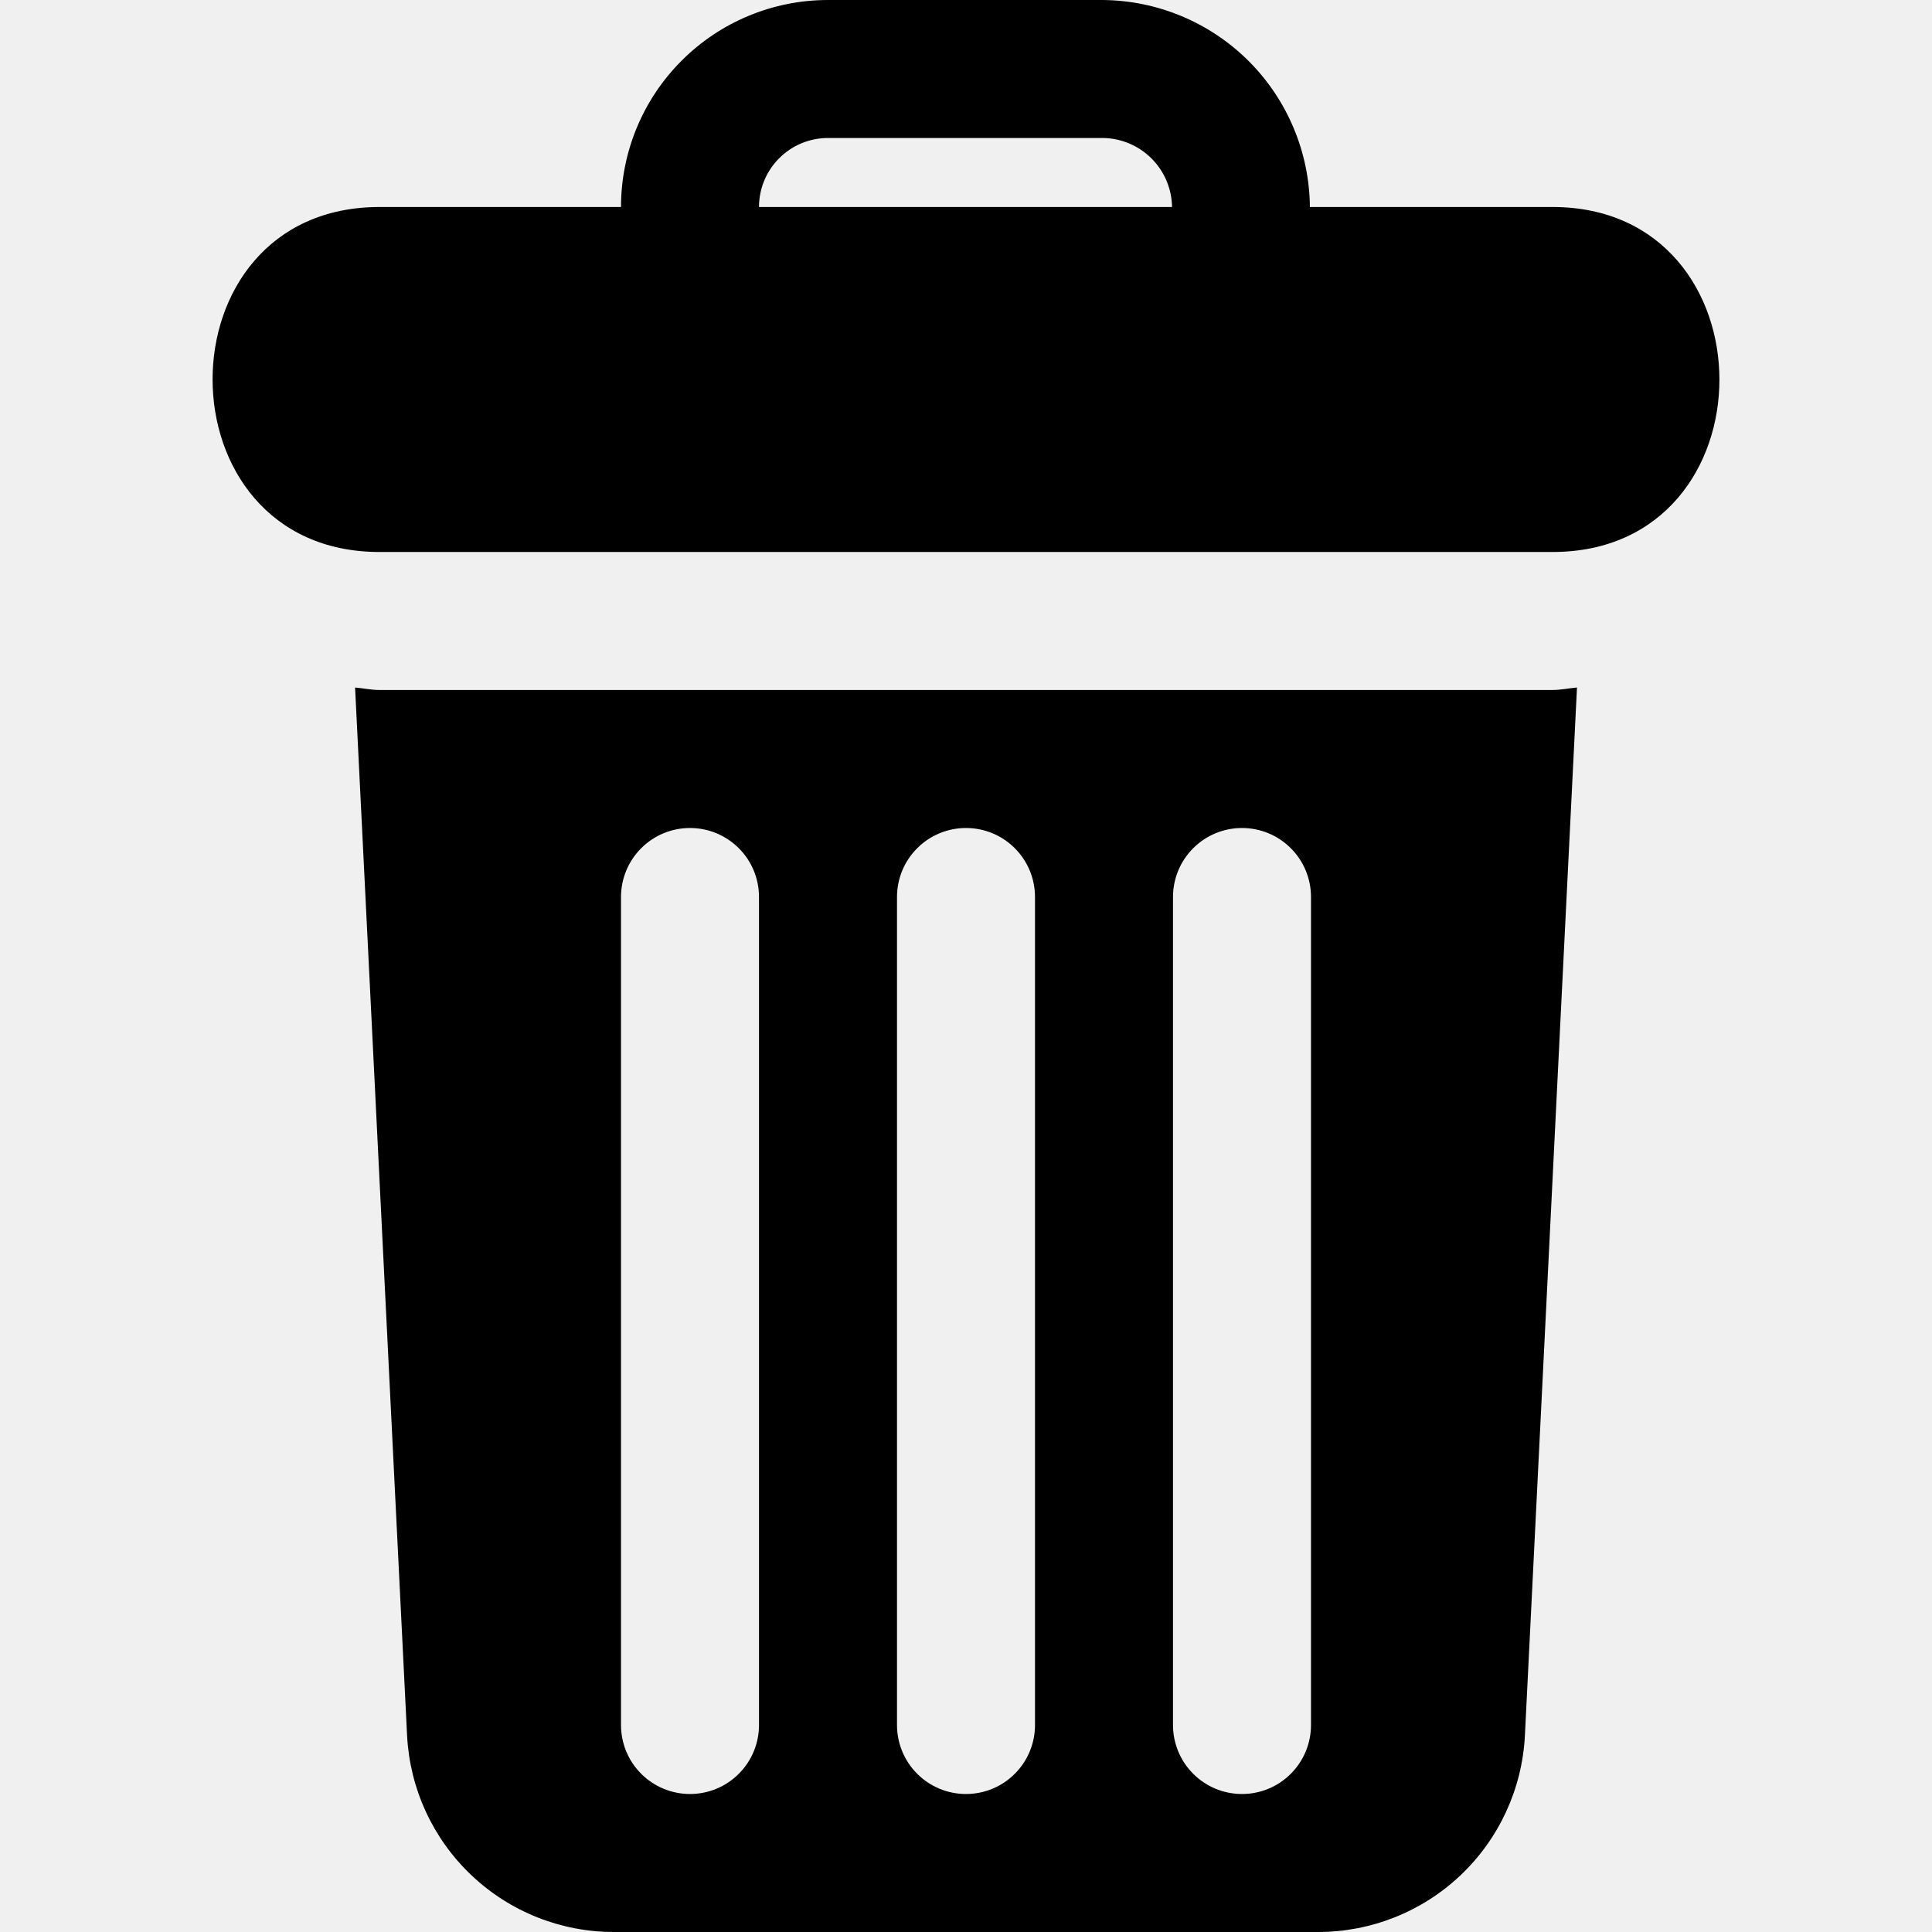
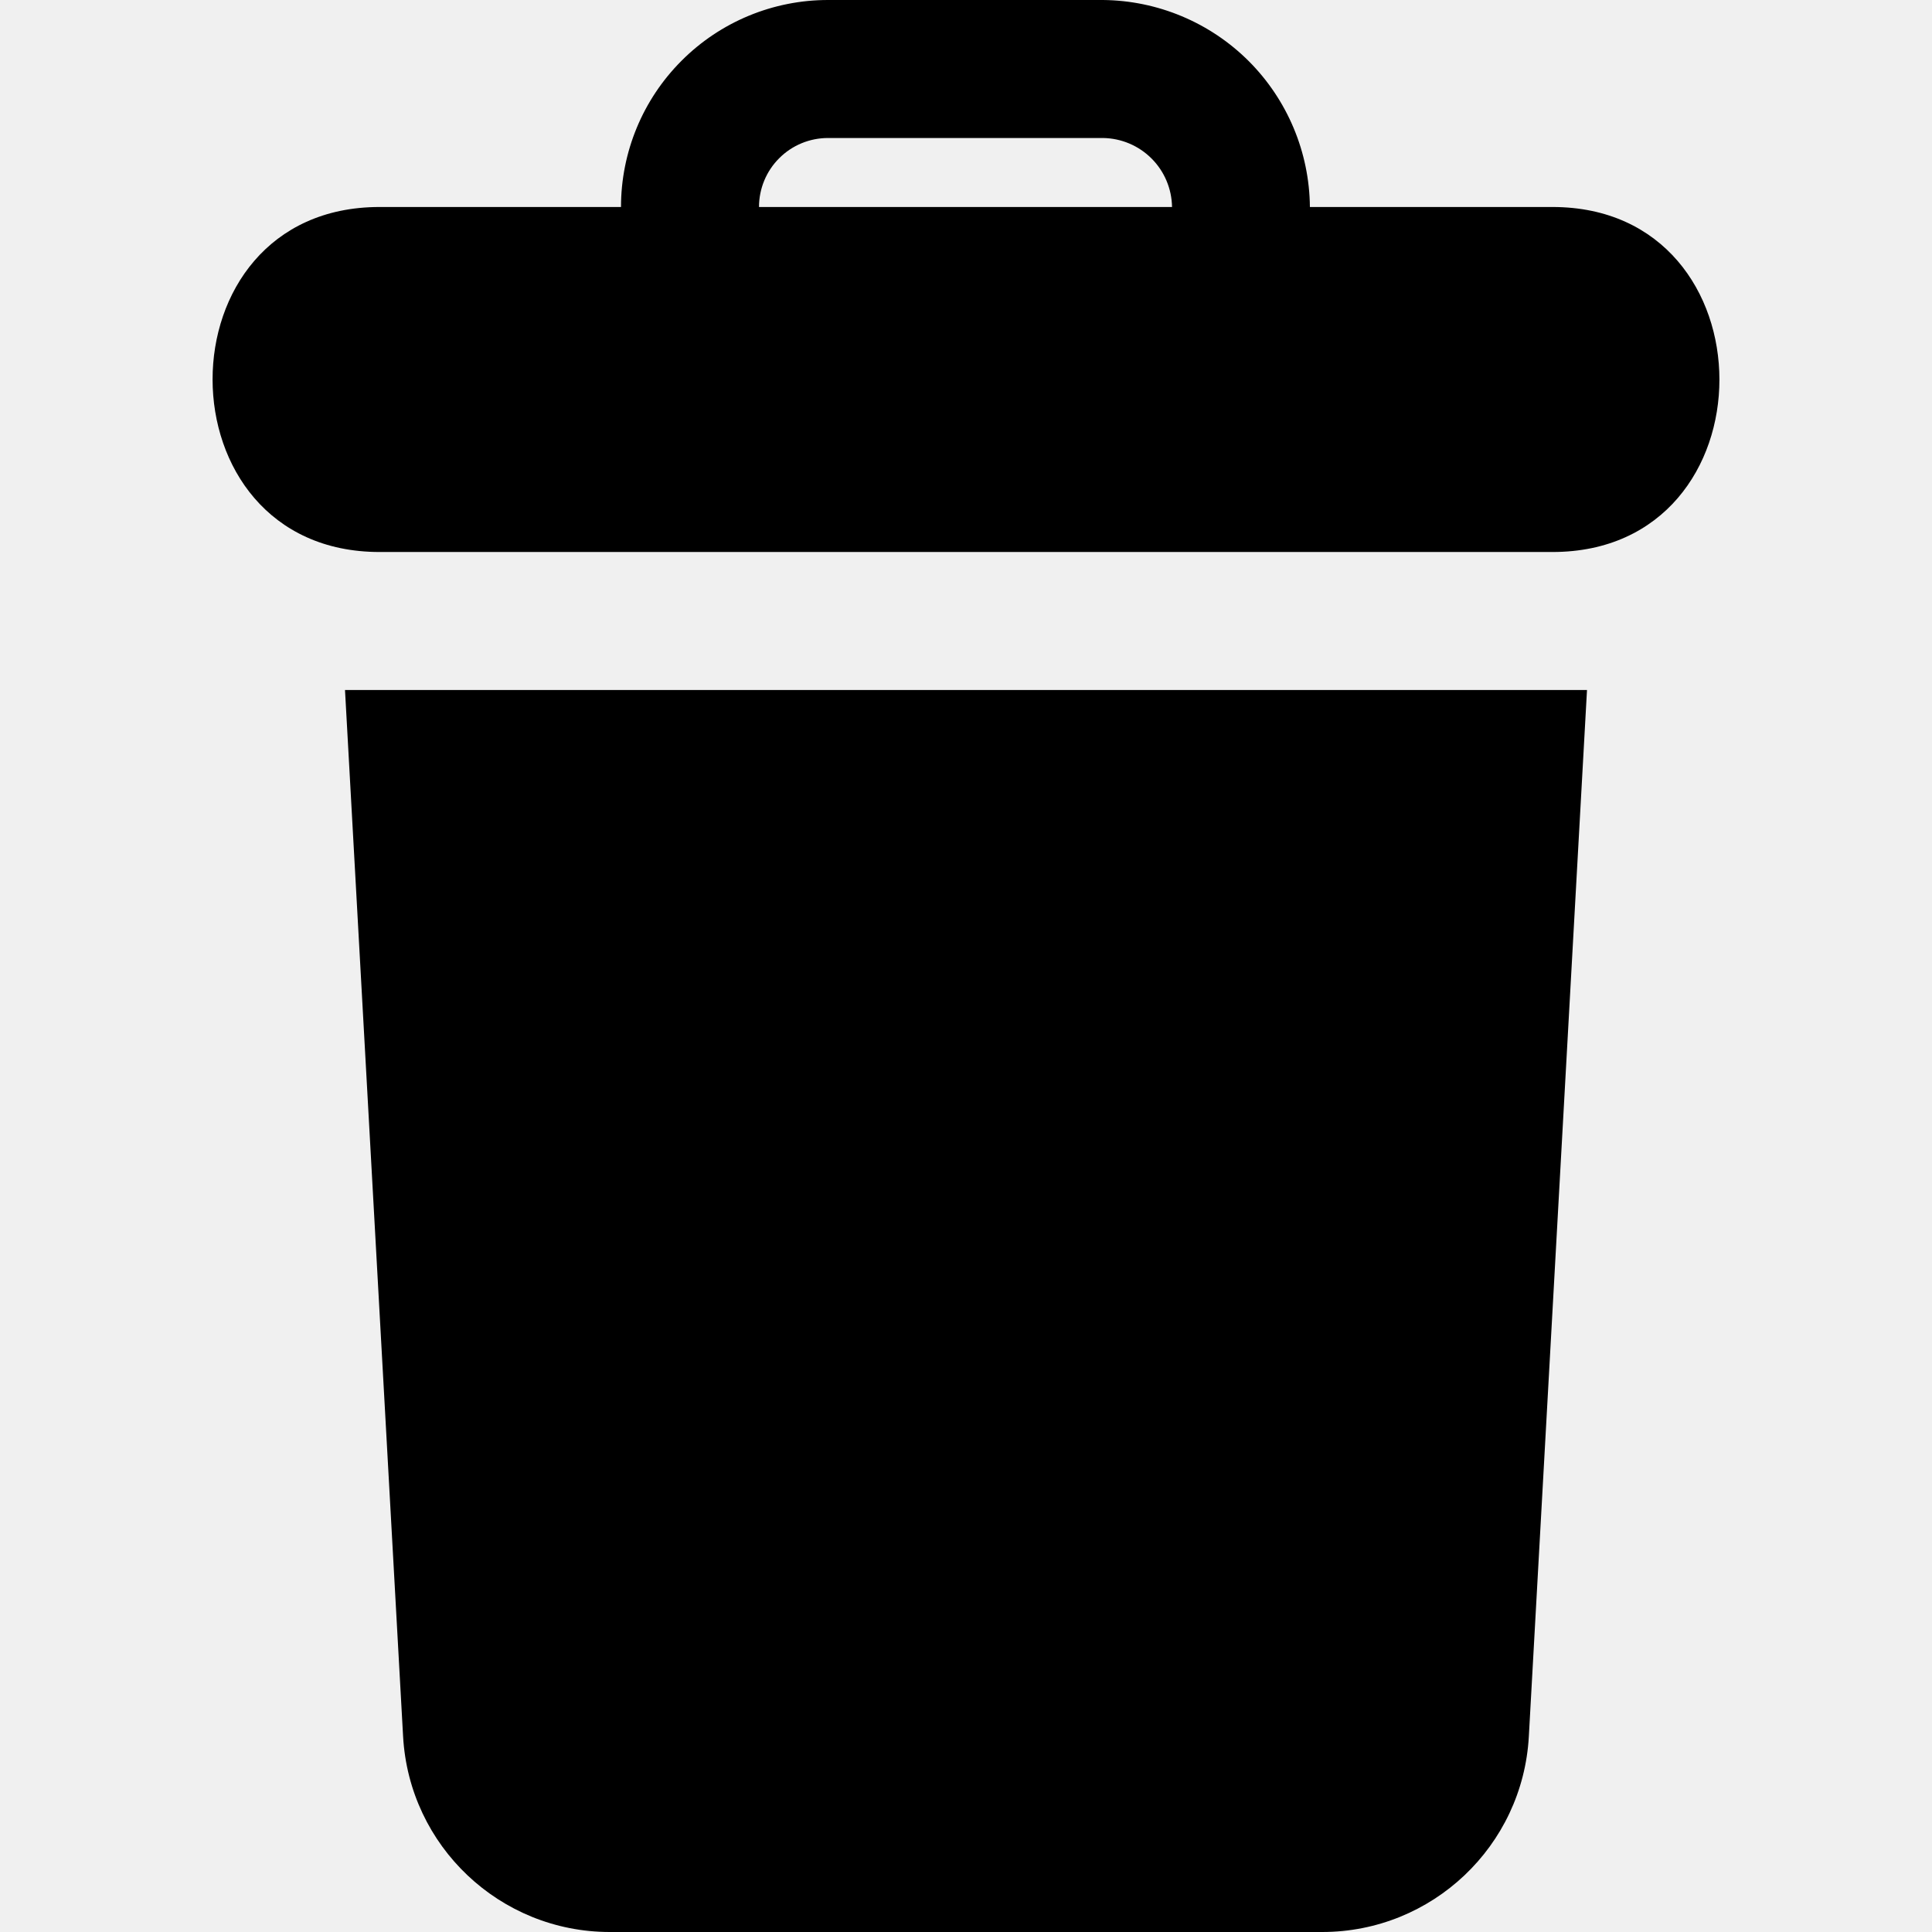
<svg xmlns="http://www.w3.org/2000/svg" width="28" height="28" viewBox="0 0 28 28" fill="current">
-   <g clip-path="url(#clip0_872_1064)">
-     <path d="M22.5 10H5.5C5.379 10 5.265 9.974 5.146 9.964L5.9 25.158C5.941 25.926 6.274 26.649 6.833 27.178C7.391 27.707 8.131 28.001 8.9 28H19.1C19.869 28.001 20.61 27.706 21.168 27.177C21.727 26.647 22.06 25.924 22.1 25.155L22.855 9.964C22.735 9.974 22.621 10 22.5 10ZM11 25C11 25.265 10.895 25.52 10.707 25.707C10.52 25.895 10.265 26 10 26C9.735 26 9.48 25.895 9.293 25.707C9.105 25.52 9 25.265 9 25V13C9 12.735 9.105 12.48 9.293 12.293C9.48 12.105 9.735 12 10 12C10.265 12 10.52 12.105 10.707 12.293C10.895 12.48 11 12.735 11 13V25ZM15 25C15 25.265 14.895 25.52 14.707 25.707C14.52 25.895 14.265 26 14 26C13.735 26 13.48 25.895 13.293 25.707C13.105 25.52 13 25.265 13 25V13C13 12.735 13.105 12.48 13.293 12.293C13.48 12.105 13.735 12 14 12C14.265 12 14.52 12.105 14.707 12.293C14.895 12.48 15 12.735 15 13V25ZM19 25C19 25.265 18.895 25.52 18.707 25.707C18.52 25.895 18.265 26 18 26C17.735 26 17.48 25.895 17.293 25.707C17.105 25.52 17 25.265 17 25V13C17 12.735 17.105 12.48 17.293 12.293C17.48 12.105 17.735 12 18 12C18.265 12 18.52 12.105 18.707 12.293C18.895 12.48 19 12.735 19 13V25Z" fill="current" />
+   <g clip-path="url(#clip0_957_672)">
+     <path d="M5 10H23L22.157 25.166C22.069 26.756 20.754 28 19.162 28H8.838C7.246 28 5.931 26.756 5.842 25.166L5 10Z" fill="current" />
    <path d="M22.5 3H18.984C18.977 2.207 18.659 1.448 18.098 0.886C17.536 0.325 16.777 0.007 15.984 0H12C11.204 0 10.441 0.316 9.879 0.879C9.316 1.441 9 2.204 9 3H5.5C2.271 3 2.278 8 5.5 8H22.5C25.729 8 25.722 3 22.5 3ZM12 2H15.986C16.25 2.004 16.502 2.11 16.689 2.297C16.876 2.484 16.982 2.736 16.986 3H11C11 2.735 11.105 2.48 11.293 2.293C11.48 2.105 11.735 2 12 2Z" fill="current" />
  </g>
  <defs>
-     <clipPath id="clip0_872_1064">
-       <rect width="28" height="28" fill="current" />
+     <clipPath id="clip0_957_672">
+       <rect width="28" height="28" fill="white" />
    </clipPath>
  </defs>
</svg>
